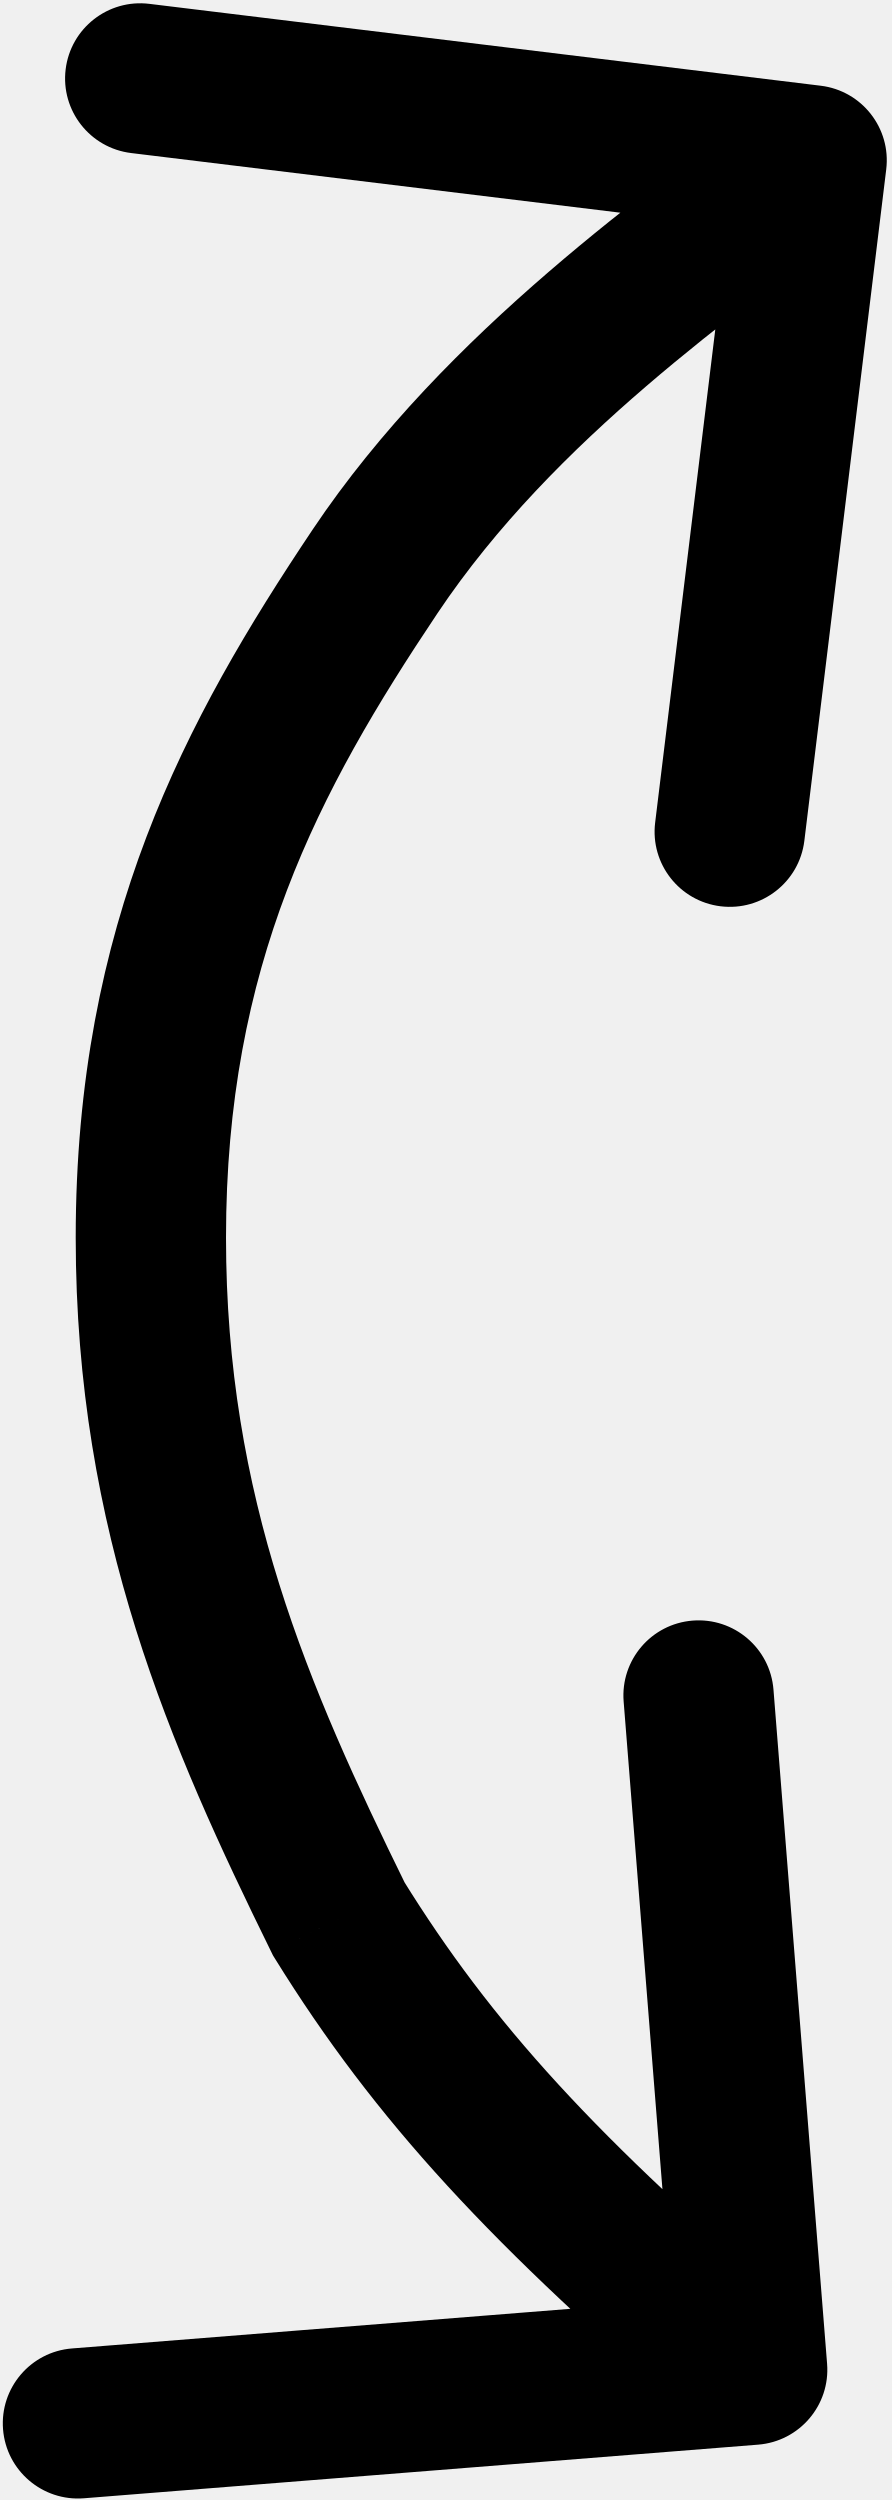
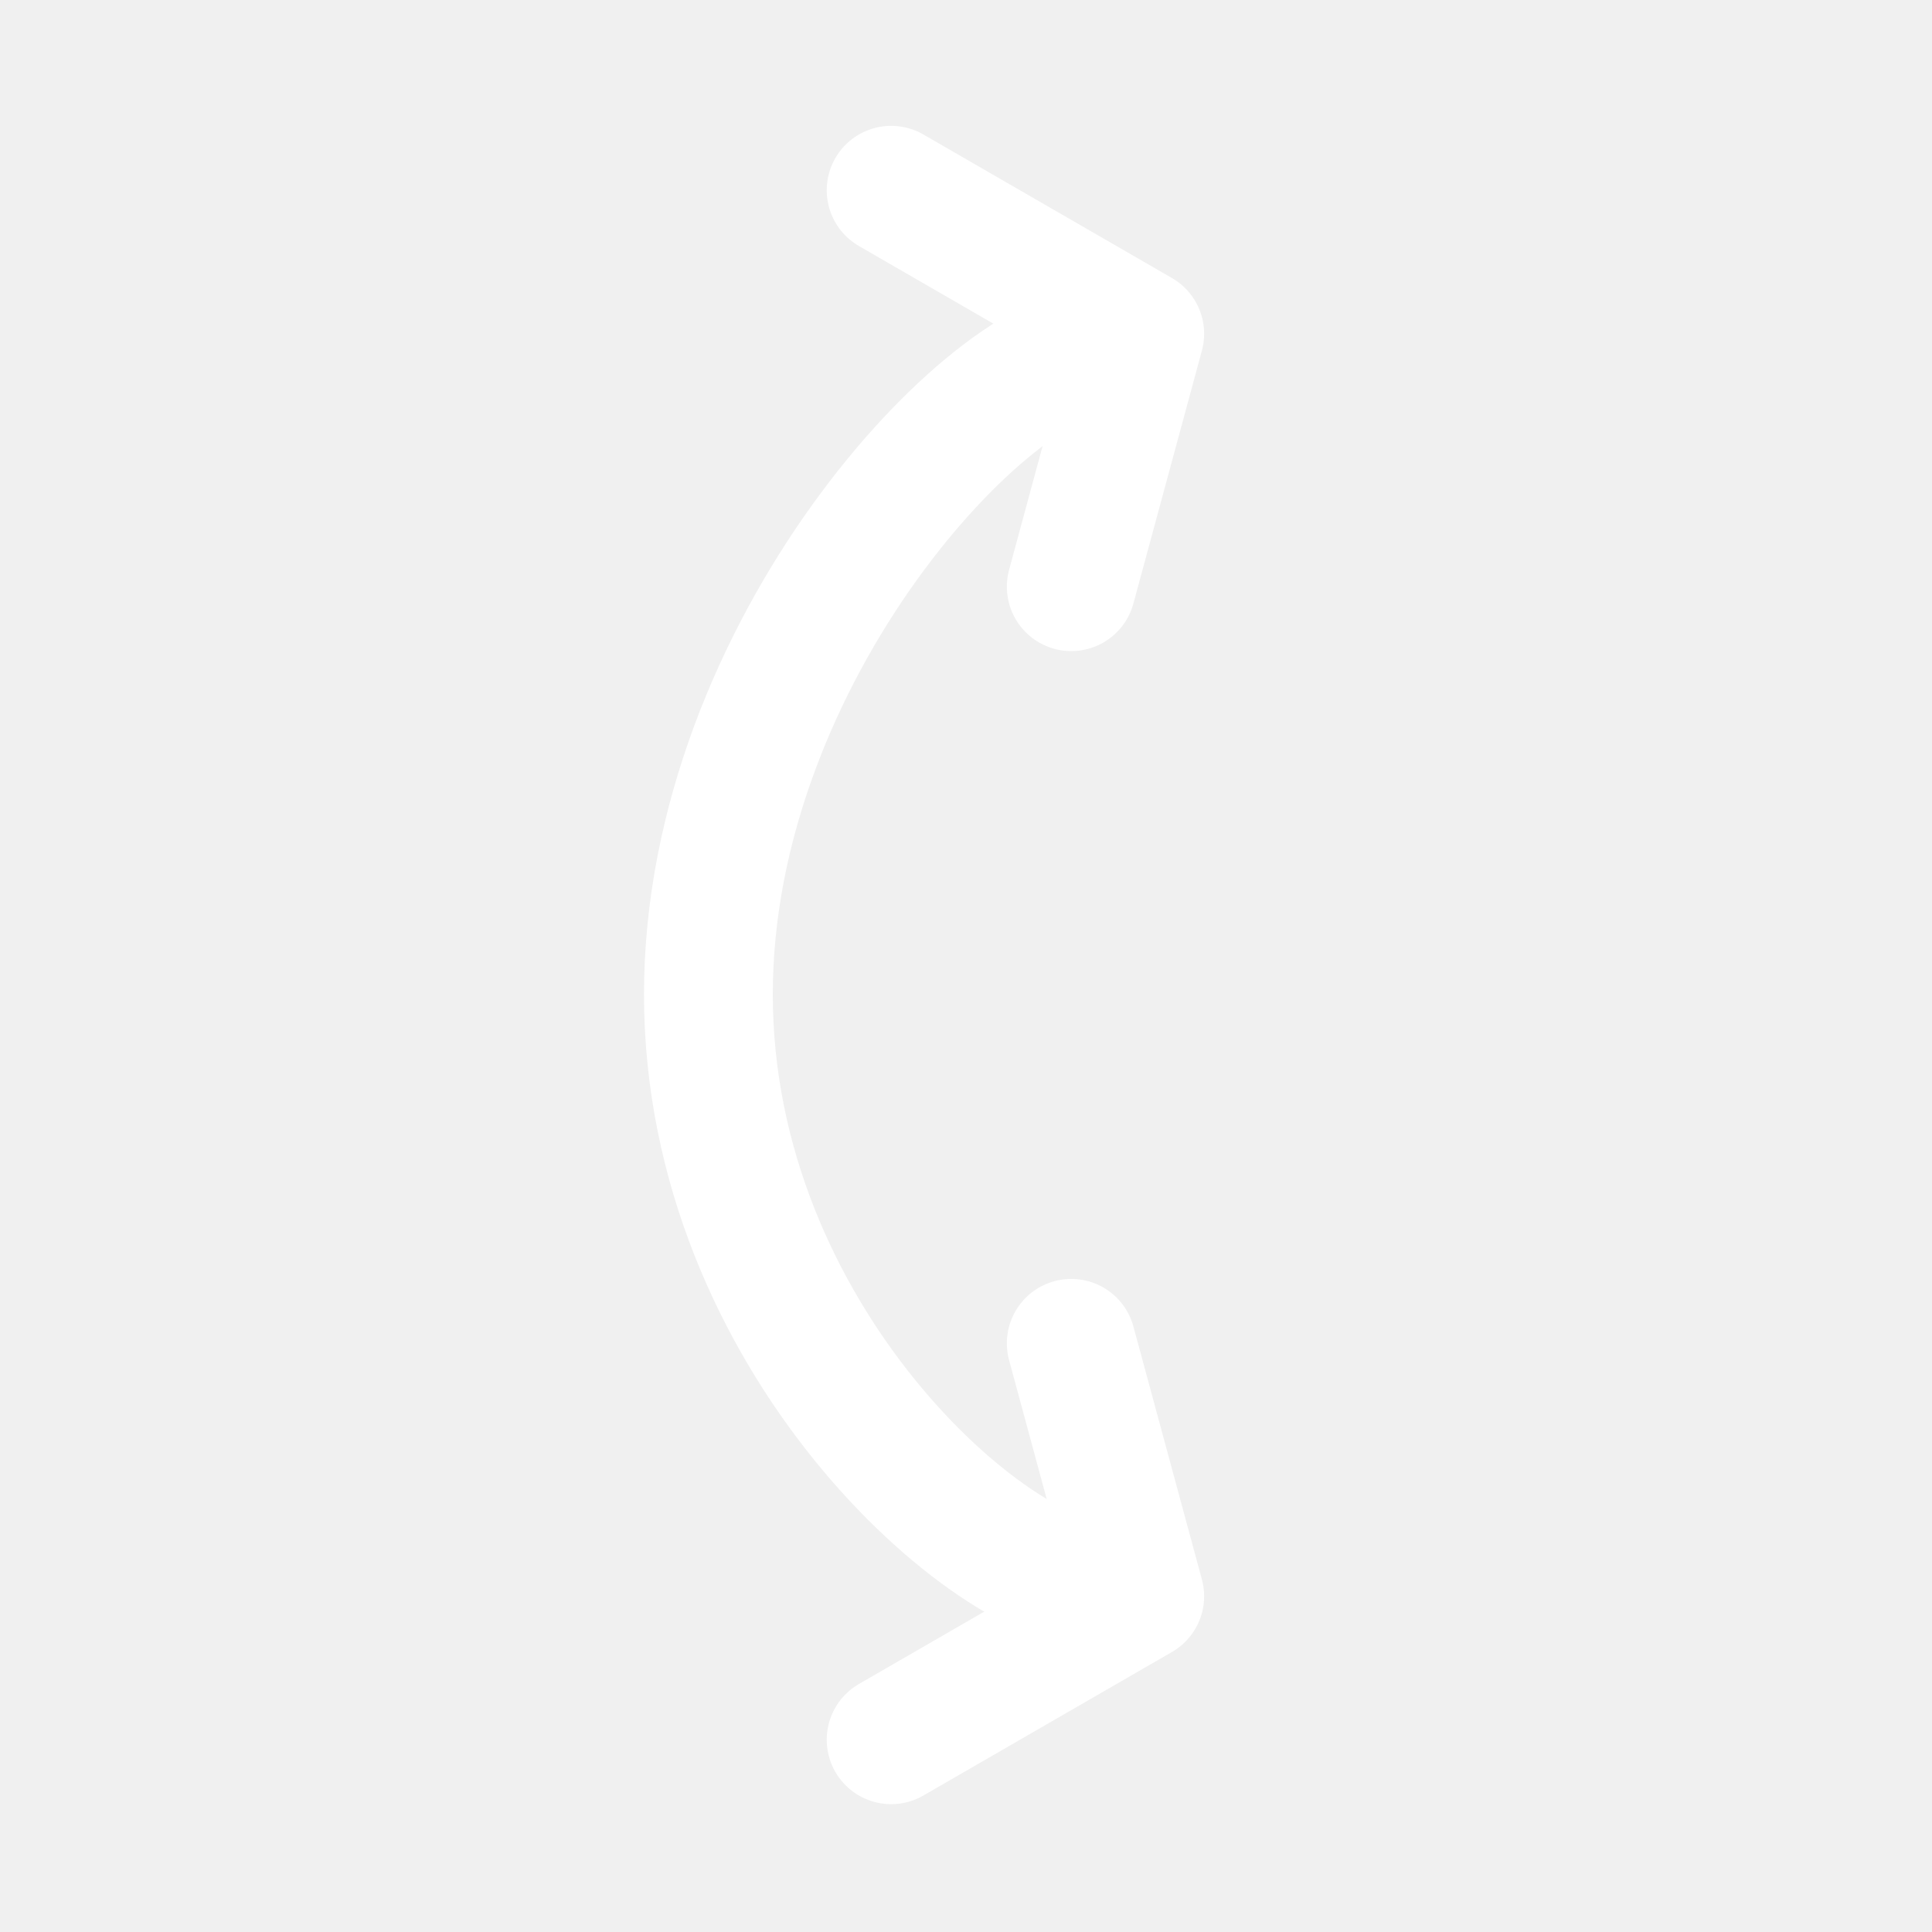
- <svg xmlns="http://www.w3.org/2000/svg" width="178" height="499" viewBox="0 0 178 499" fill="none">
-   <path d="M151.324 487.953C159.582 487.296 165.744 480.069 165.088 471.811L154.385 337.236C153.728 328.978 146.501 322.815 138.243 323.472C129.984 324.129 123.822 331.356 124.479 339.614L133.993 459.236L14.371 468.75C6.112 469.407 -0.05 476.634 0.607 484.892C1.264 493.15 8.491 499.313 16.749 498.656L151.324 487.953ZM67.629 383.032L54.166 389.646L54.49 390.306L54.876 390.93L67.629 383.032ZM30.112 247.041L15.112 247.041L30.112 247.041ZM74.866 114.05L62.4 105.706L62.4 105.706L74.866 114.05ZM176.89 33.816C177.893 25.593 172.039 18.113 163.816 17.11L29.809 0.768C21.585 -0.235 14.106 5.619 13.103 13.842C12.101 22.065 17.954 29.544 26.177 30.547L145.295 45.074L130.768 164.191C129.765 172.415 135.619 179.894 143.842 180.897C152.065 181.9 159.545 176.046 160.548 167.823L176.89 33.816ZM159.867 461.586C118.863 426.624 98.124 403.78 80.38 375.133L54.876 390.93C74.876 423.22 98.137 448.376 140.403 484.414L159.867 461.586ZM81.091 376.417C61.455 336.452 45.112 298.913 45.112 247.041L15.112 247.041C15.112 306.087 34.089 348.785 54.166 389.646L81.091 376.417ZM45.112 247.041C45.112 192.717 63.459 158.057 87.331 122.394L62.4 105.706C36.992 143.666 15.112 184.24 15.112 247.041L45.112 247.041ZM87.331 122.394C110.765 87.384 147.09 62.716 171.245 43.813L152.756 20.187C130.91 37.284 89.235 65.616 62.4 105.706L87.331 122.394Z" fill="black" />
+ <svg xmlns="http://www.w3.org/2000/svg" width="120" height="120" viewBox="0 0 120 120" fill="none">
+   <path d="M66.537 83.436L70.791 99.145L55.35 108.06" stroke="white" stroke-width="8" stroke-linecap="round" stroke-linejoin="round" />
+   <path d="M66.537 36.441L70.791 20.732L55.35 11.817" stroke="white" stroke-width="8" stroke-linecap="round" stroke-linejoin="round" />
+   <path d="M68.5 98.512C61.596 98.512 44 83.1 44 61.765C44 40.429 61.596 21.72 68.5 21.72" stroke="white" stroke-width="8" />
</svg>
